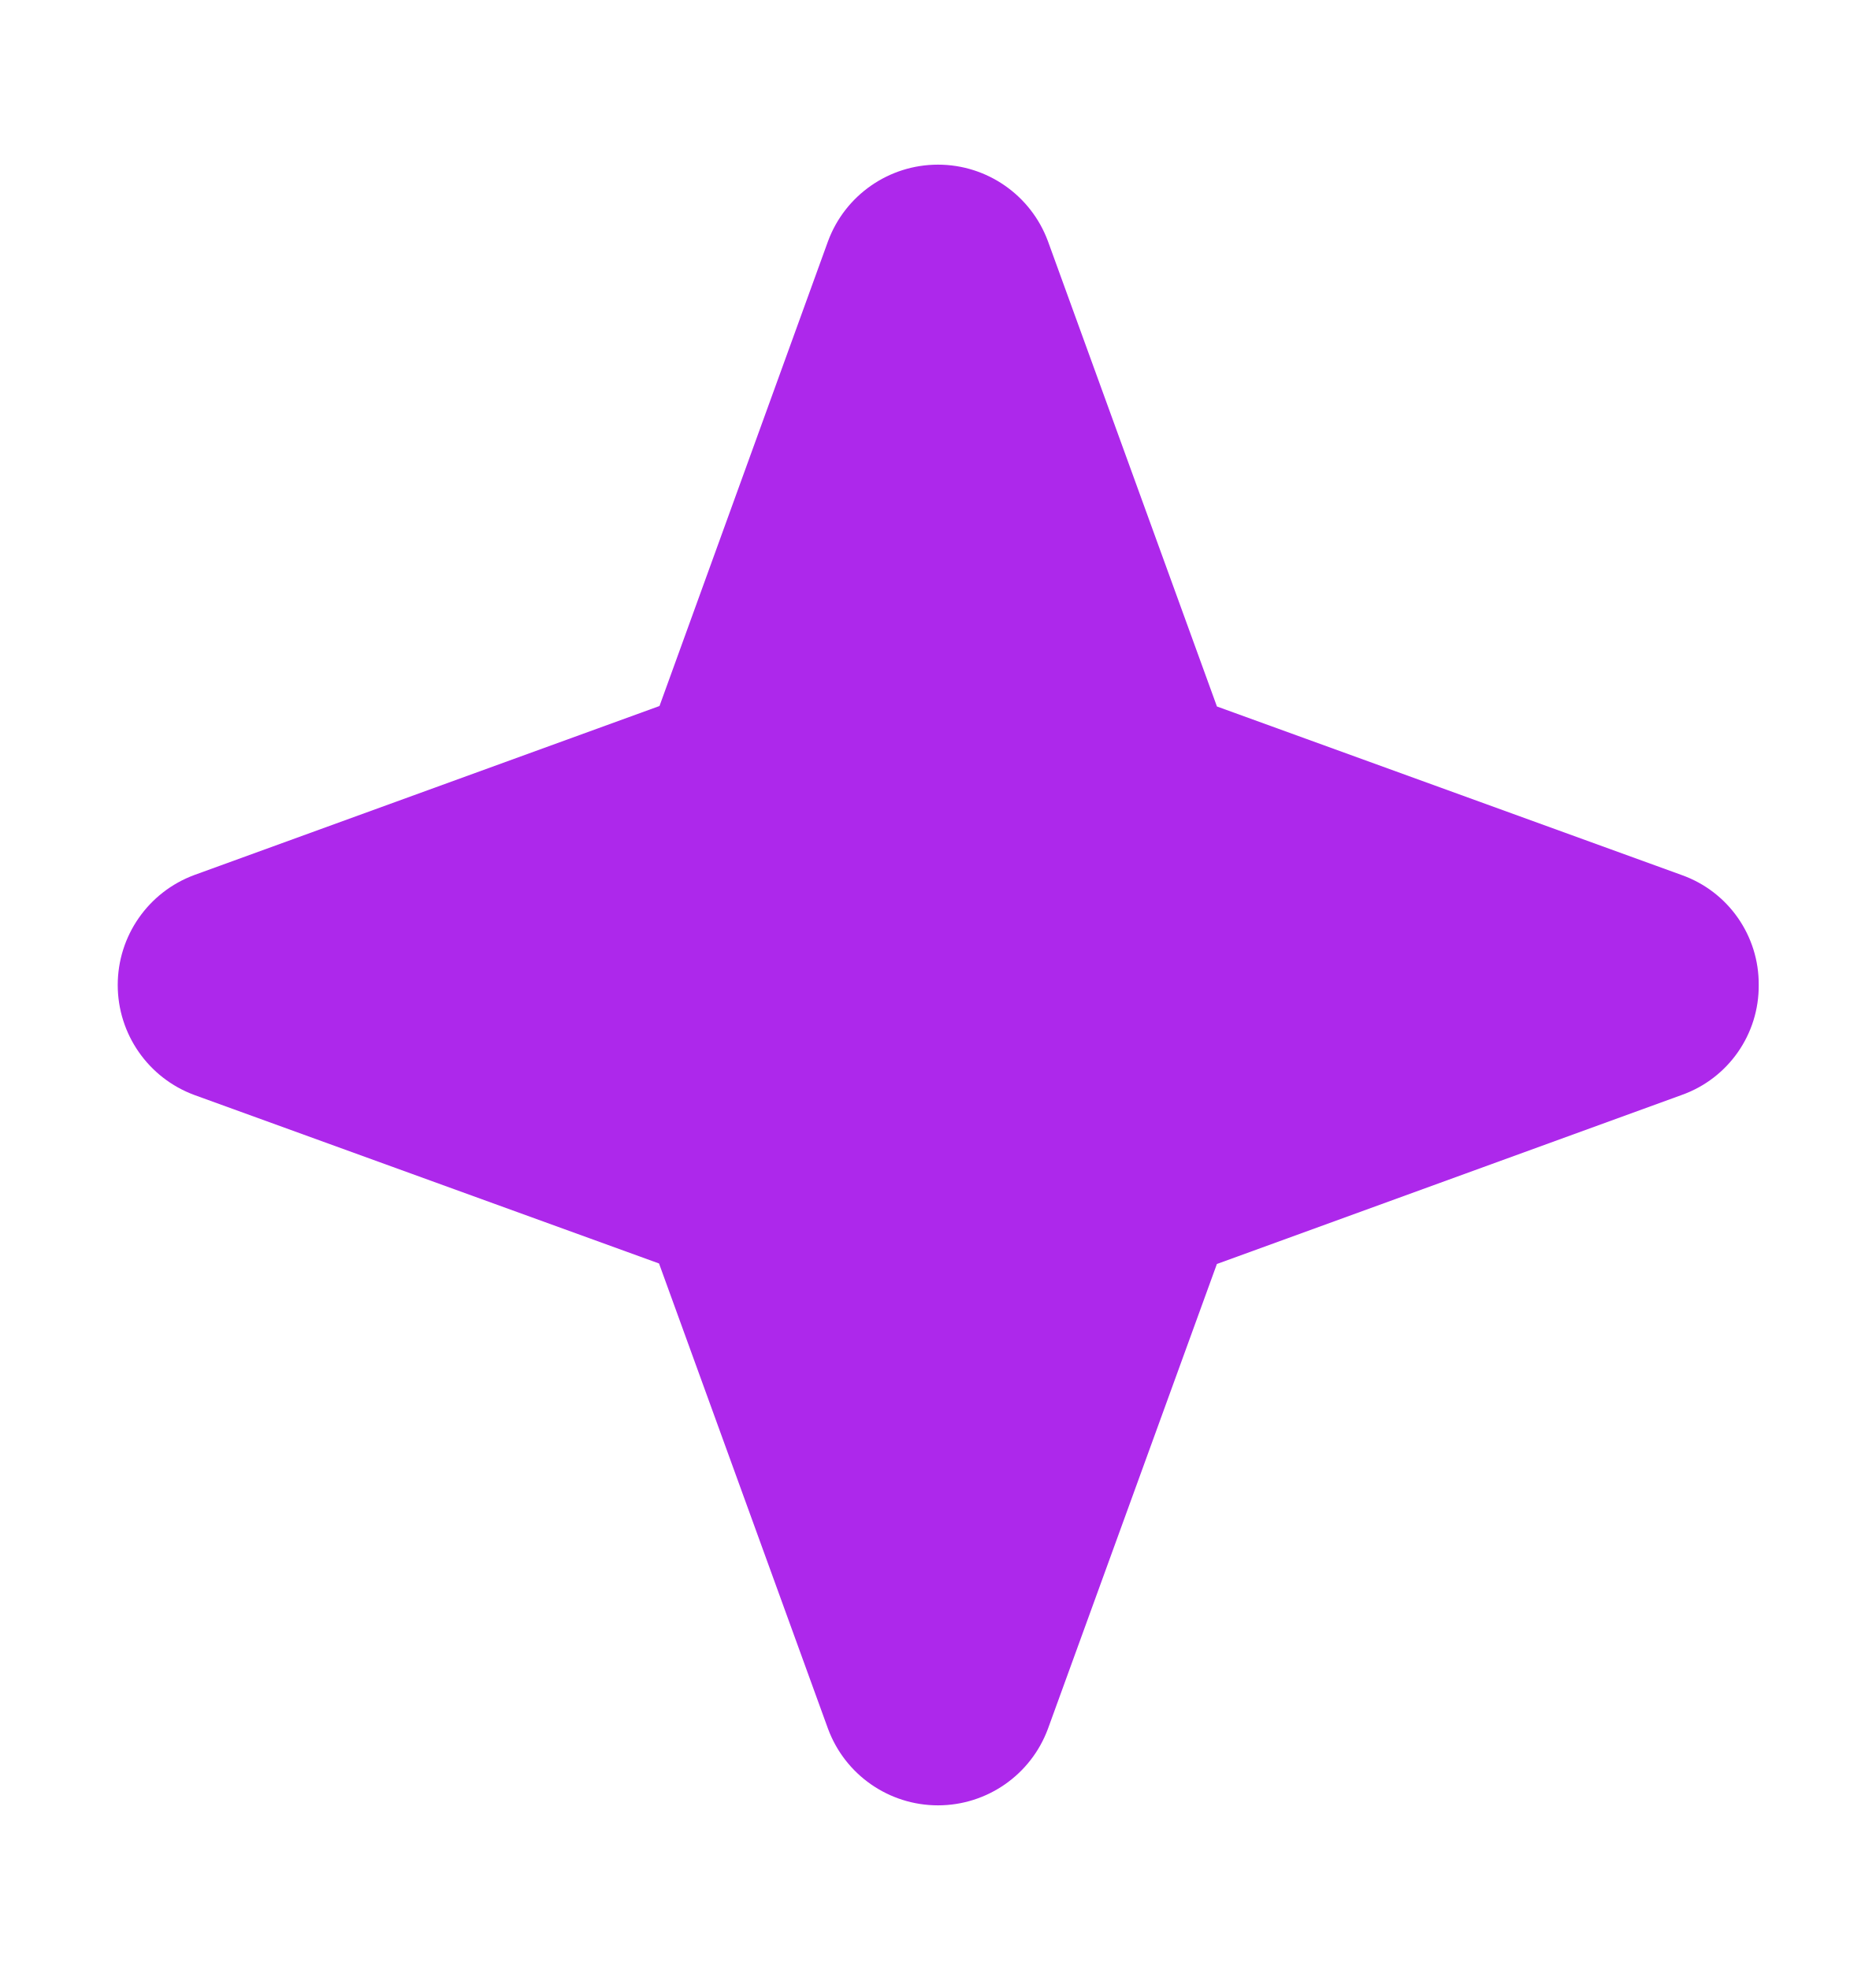
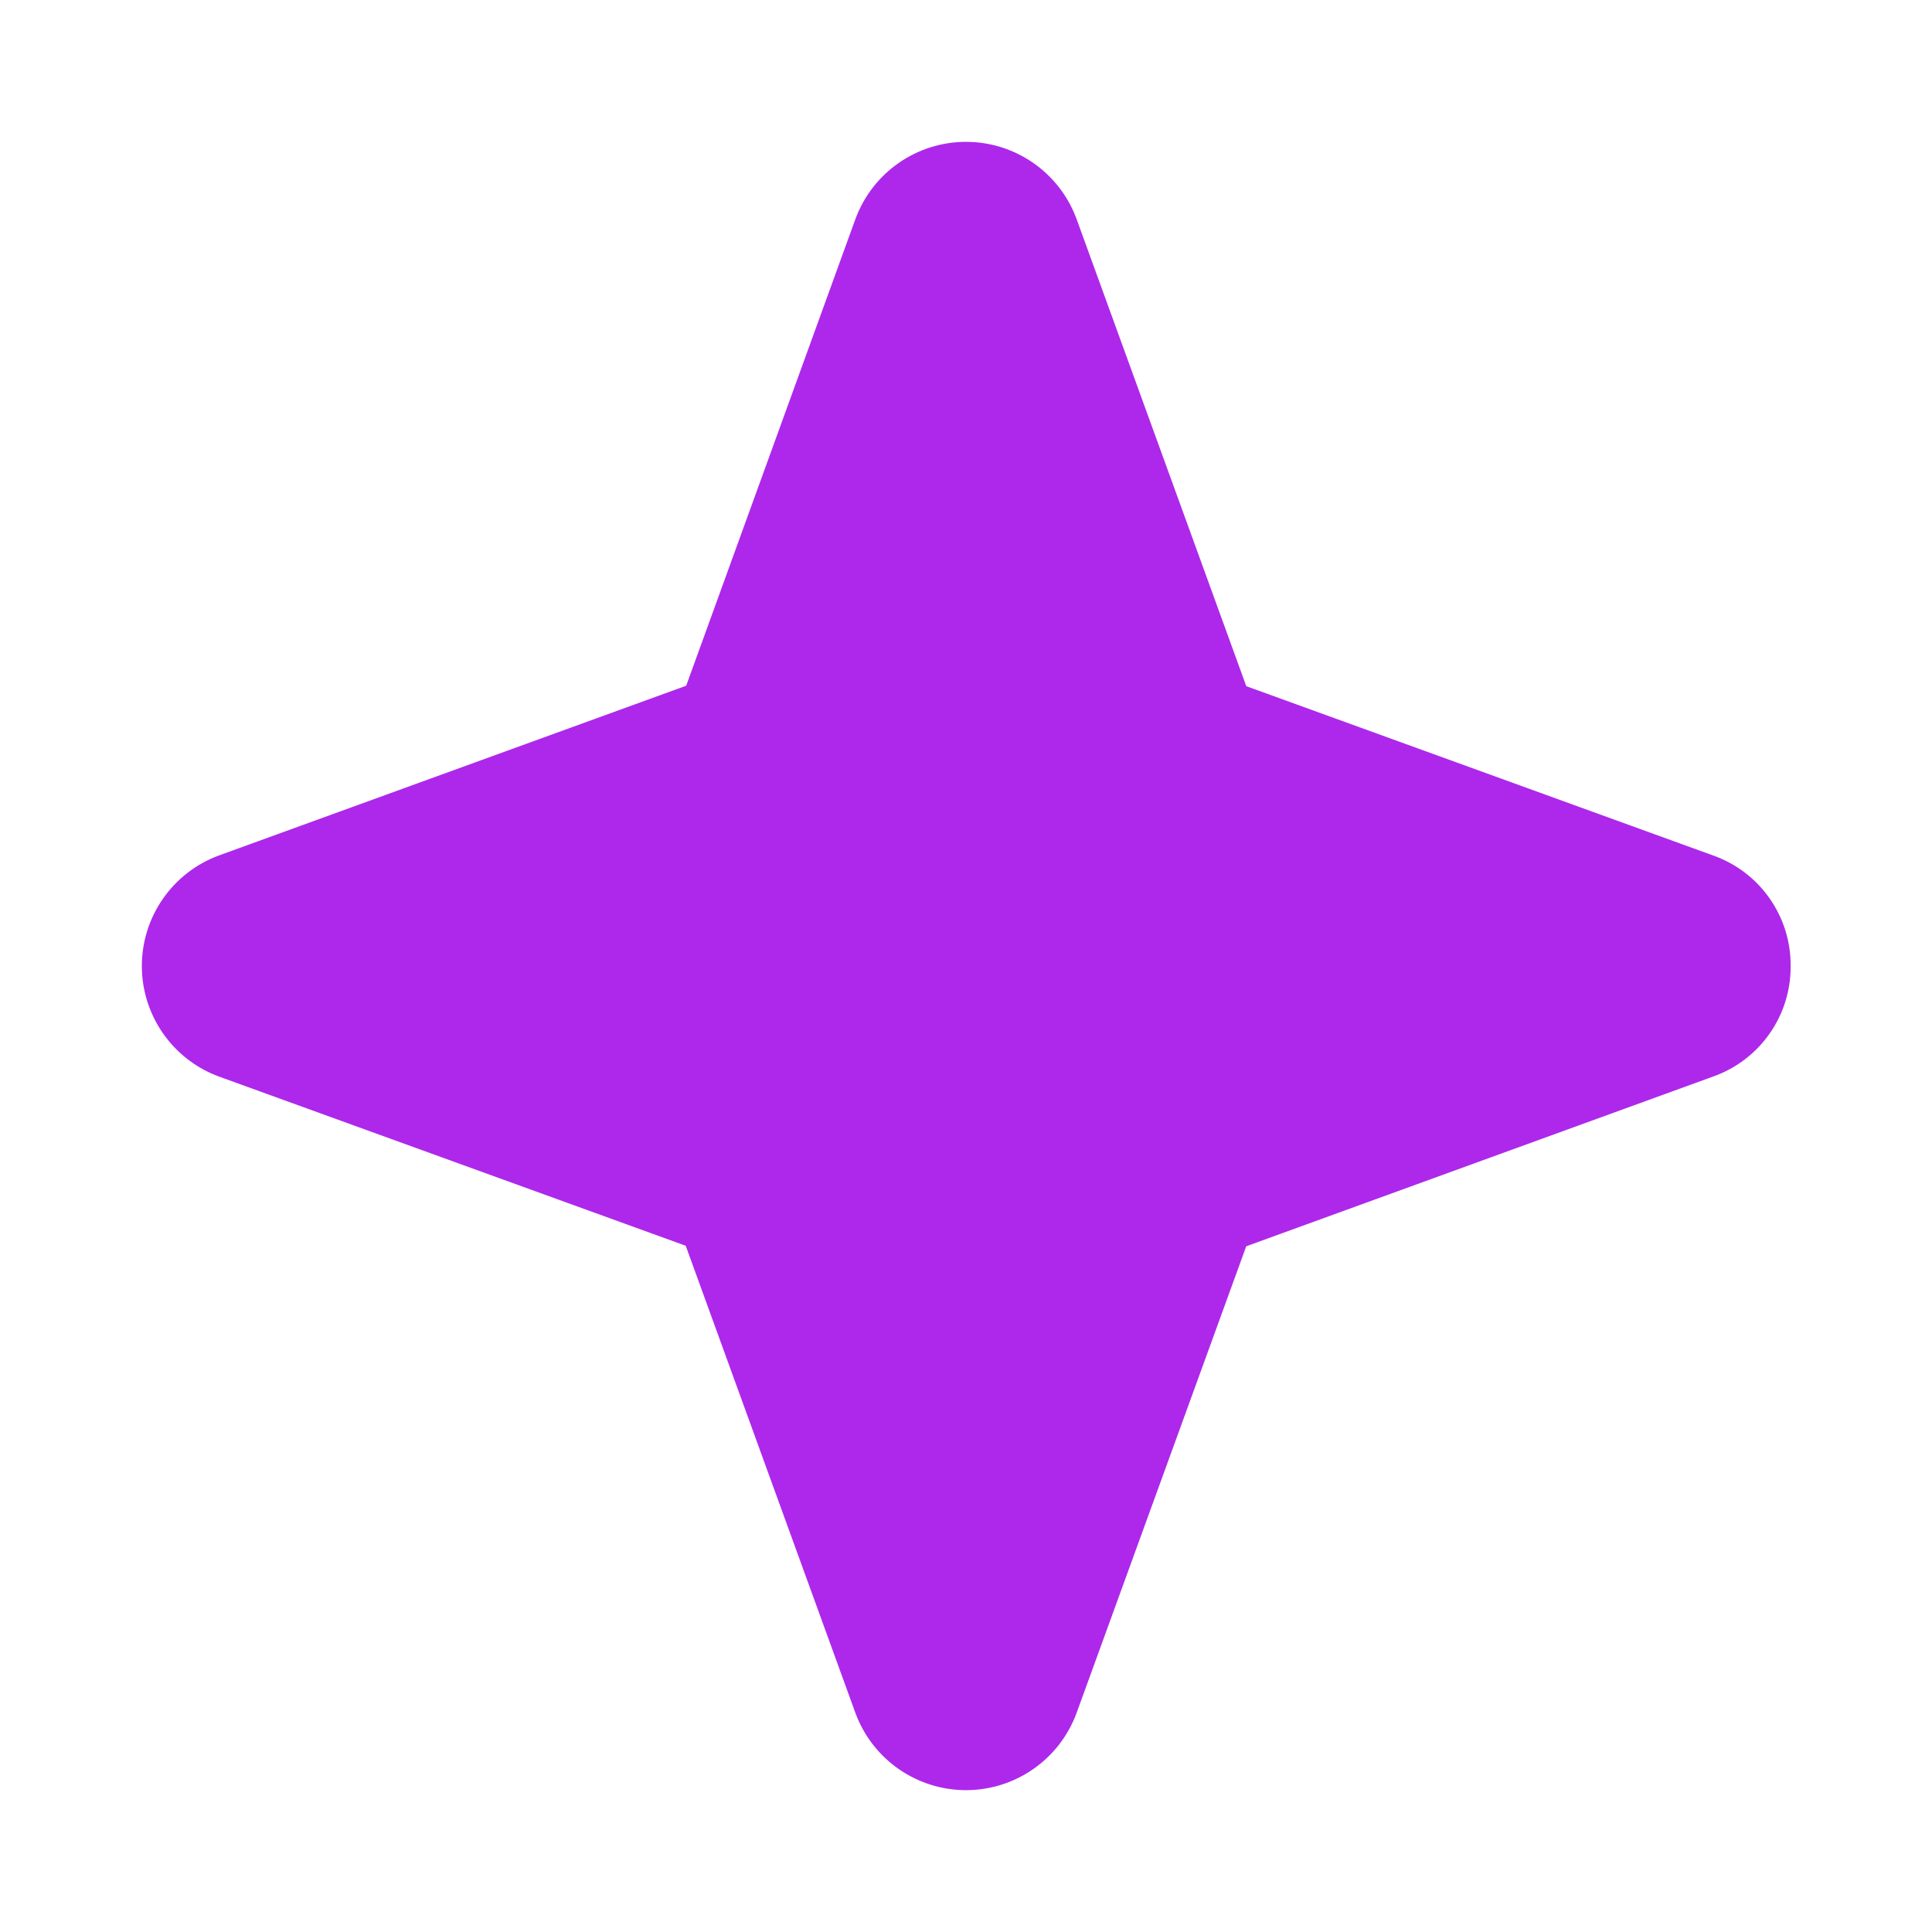
- <svg xmlns="http://www.w3.org/2000/svg" width="20" height="21" fill="none" viewBox="0 0 40 41">
+ <svg xmlns="http://www.w3.org/2000/svg" width="23" height="23" fill="none" viewBox="0 0 40 41">
  <path fill="#AD28EB" d="M37.5 20.5a2.467 2.467 0 0 1-1.64 2.344l-9.913 3.604-3.603 9.911a2.5 2.5 0 0 1-4.688 0l-3.604-9.922-9.911-3.593a2.5 2.5 0 0 1 0-4.688l9.921-3.604 3.594-9.911a2.5 2.5 0 0 1 4.688 0l3.604 9.921 9.911 3.594A2.467 2.467 0 0 1 37.5 20.5Z" />
</svg>
